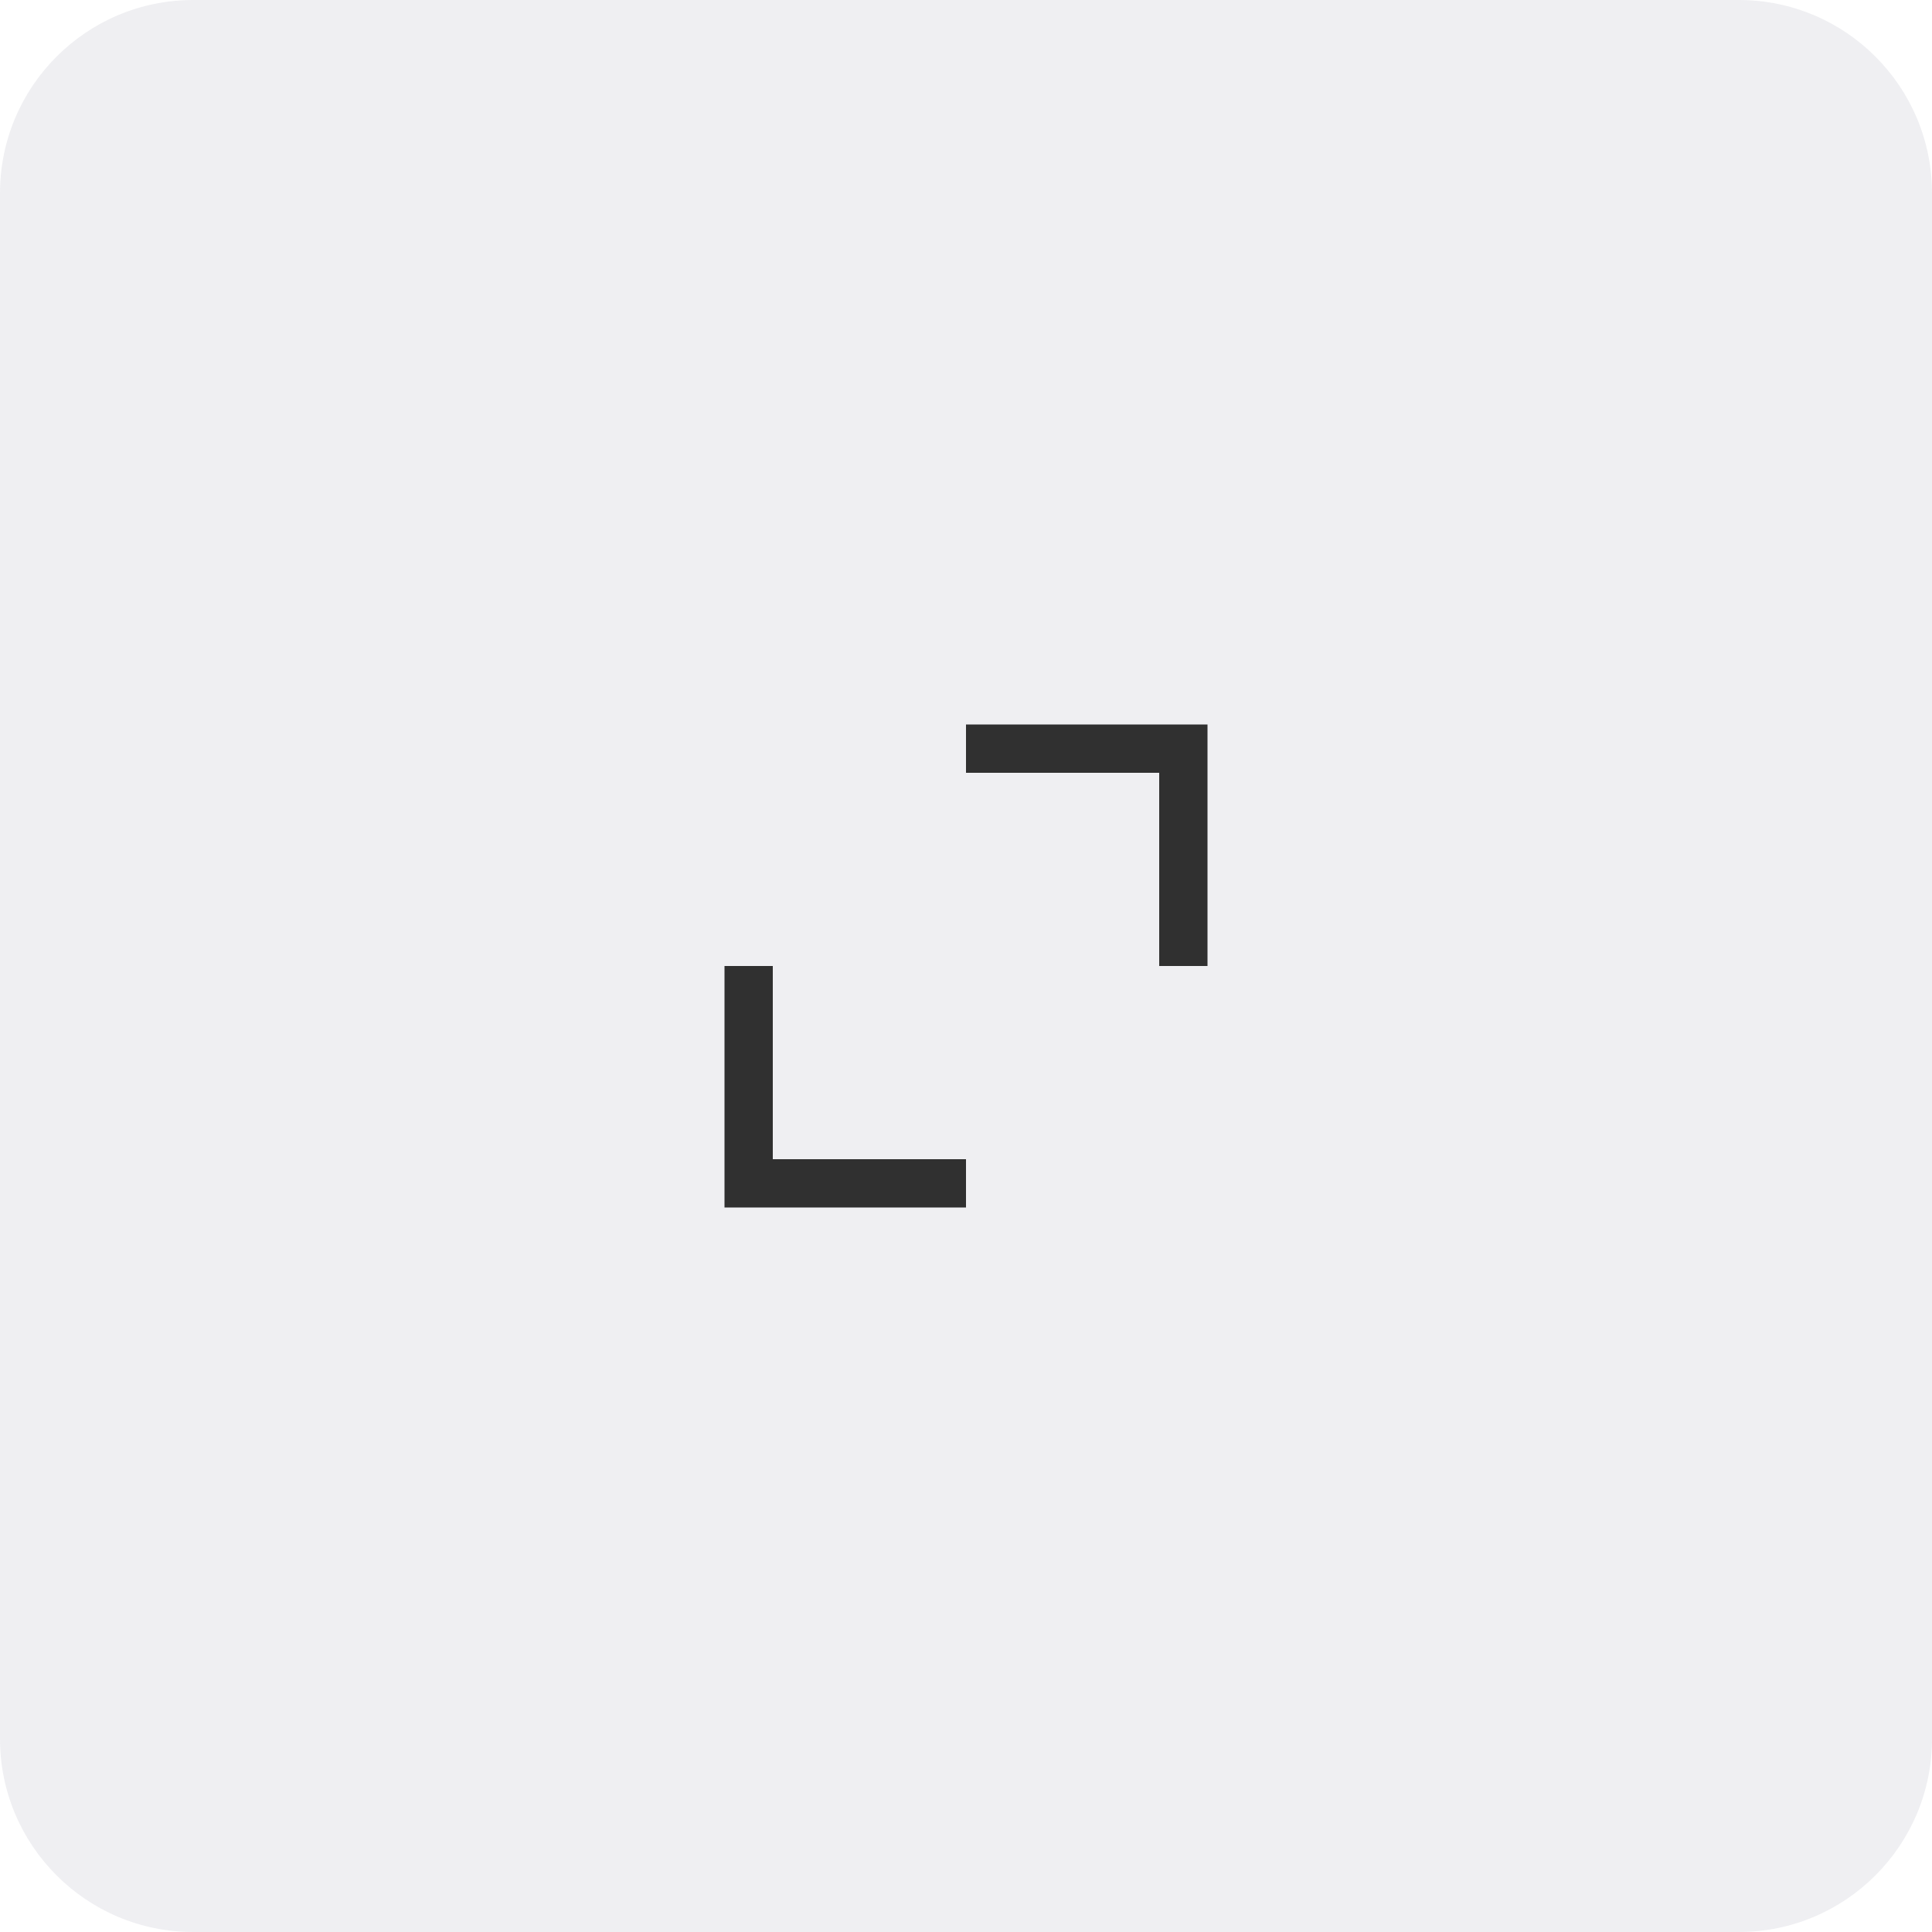
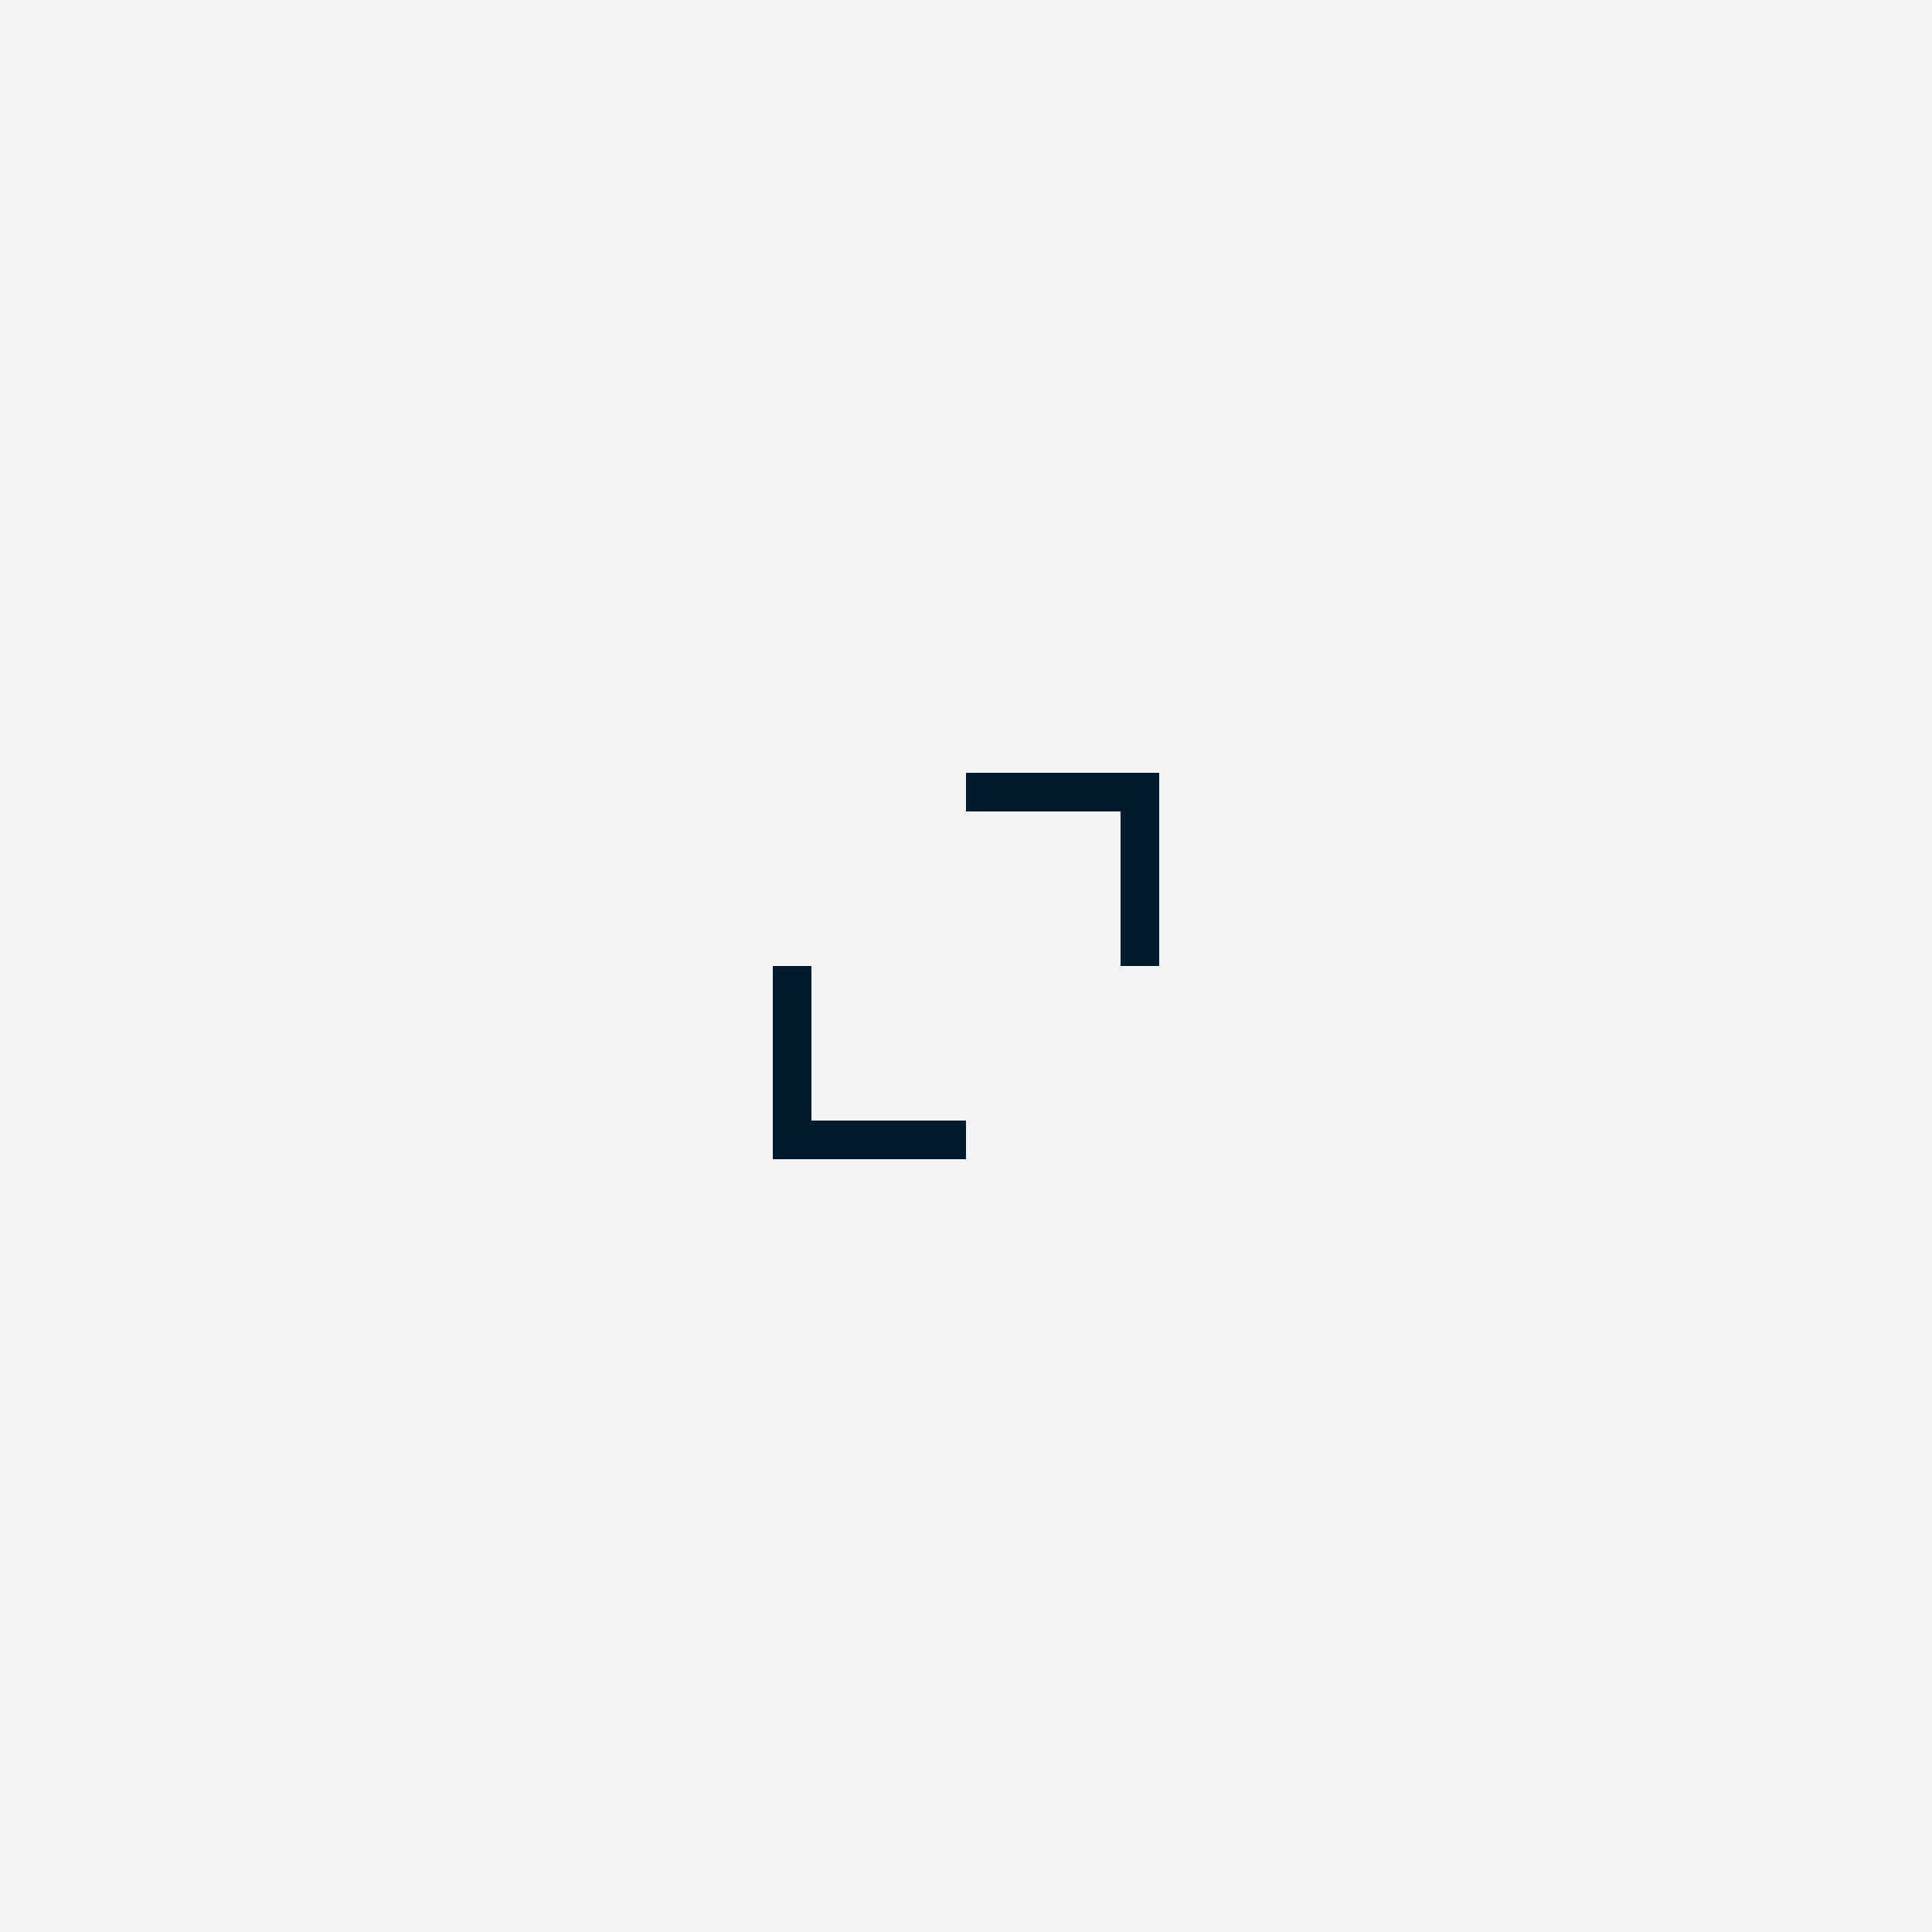
- <svg xmlns="http://www.w3.org/2000/svg" width="40" height="40" viewBox="0 0 40 40">
-   <g fill="none" fill-rule="evenodd">
-     <rect width="40" height="40" fill="#636381" fill-opacity=".1" rx="4" />
-     <path fill="#303030" d="M24,20 L24,16 L20,16 L20,15 L25,15 L25,20 L24,20 Z M16,20 L16,24 L20,24 L20,25 L15,25 L15,20 L16,20 Z" />
+ <svg xmlns="http://www.w3.org/2000/svg" width="50px" height="50px" viewBox="0 0 50 50" version="1.1">
+   <g id="页面-1" stroke="none" stroke-width="1" fill="none" fill-rule="evenodd">
+     <g id="第三方标题栏40-24" transform="translate(-1441, -408)">
+       <g id="dark-50" transform="translate(1231, 31)">
+         <g id="fullscreen_hover" transform="translate(210, 377)">
+           <rect id="矩形" fill-opacity="0.05" fill="#000000" x="0" y="0" width="50" height="50" />
+           <path d="M29,25 L29,21 L25,21 L25,20 L30,20 L30,25 L29,25 Z M21,25 L21,29 L25,29 L25,30 L20,30 L20,25 L21,25 Z" id="形状" fill="#001A2E" />
+         </g>
+       </g>
+     </g>
  </g>
</svg>
